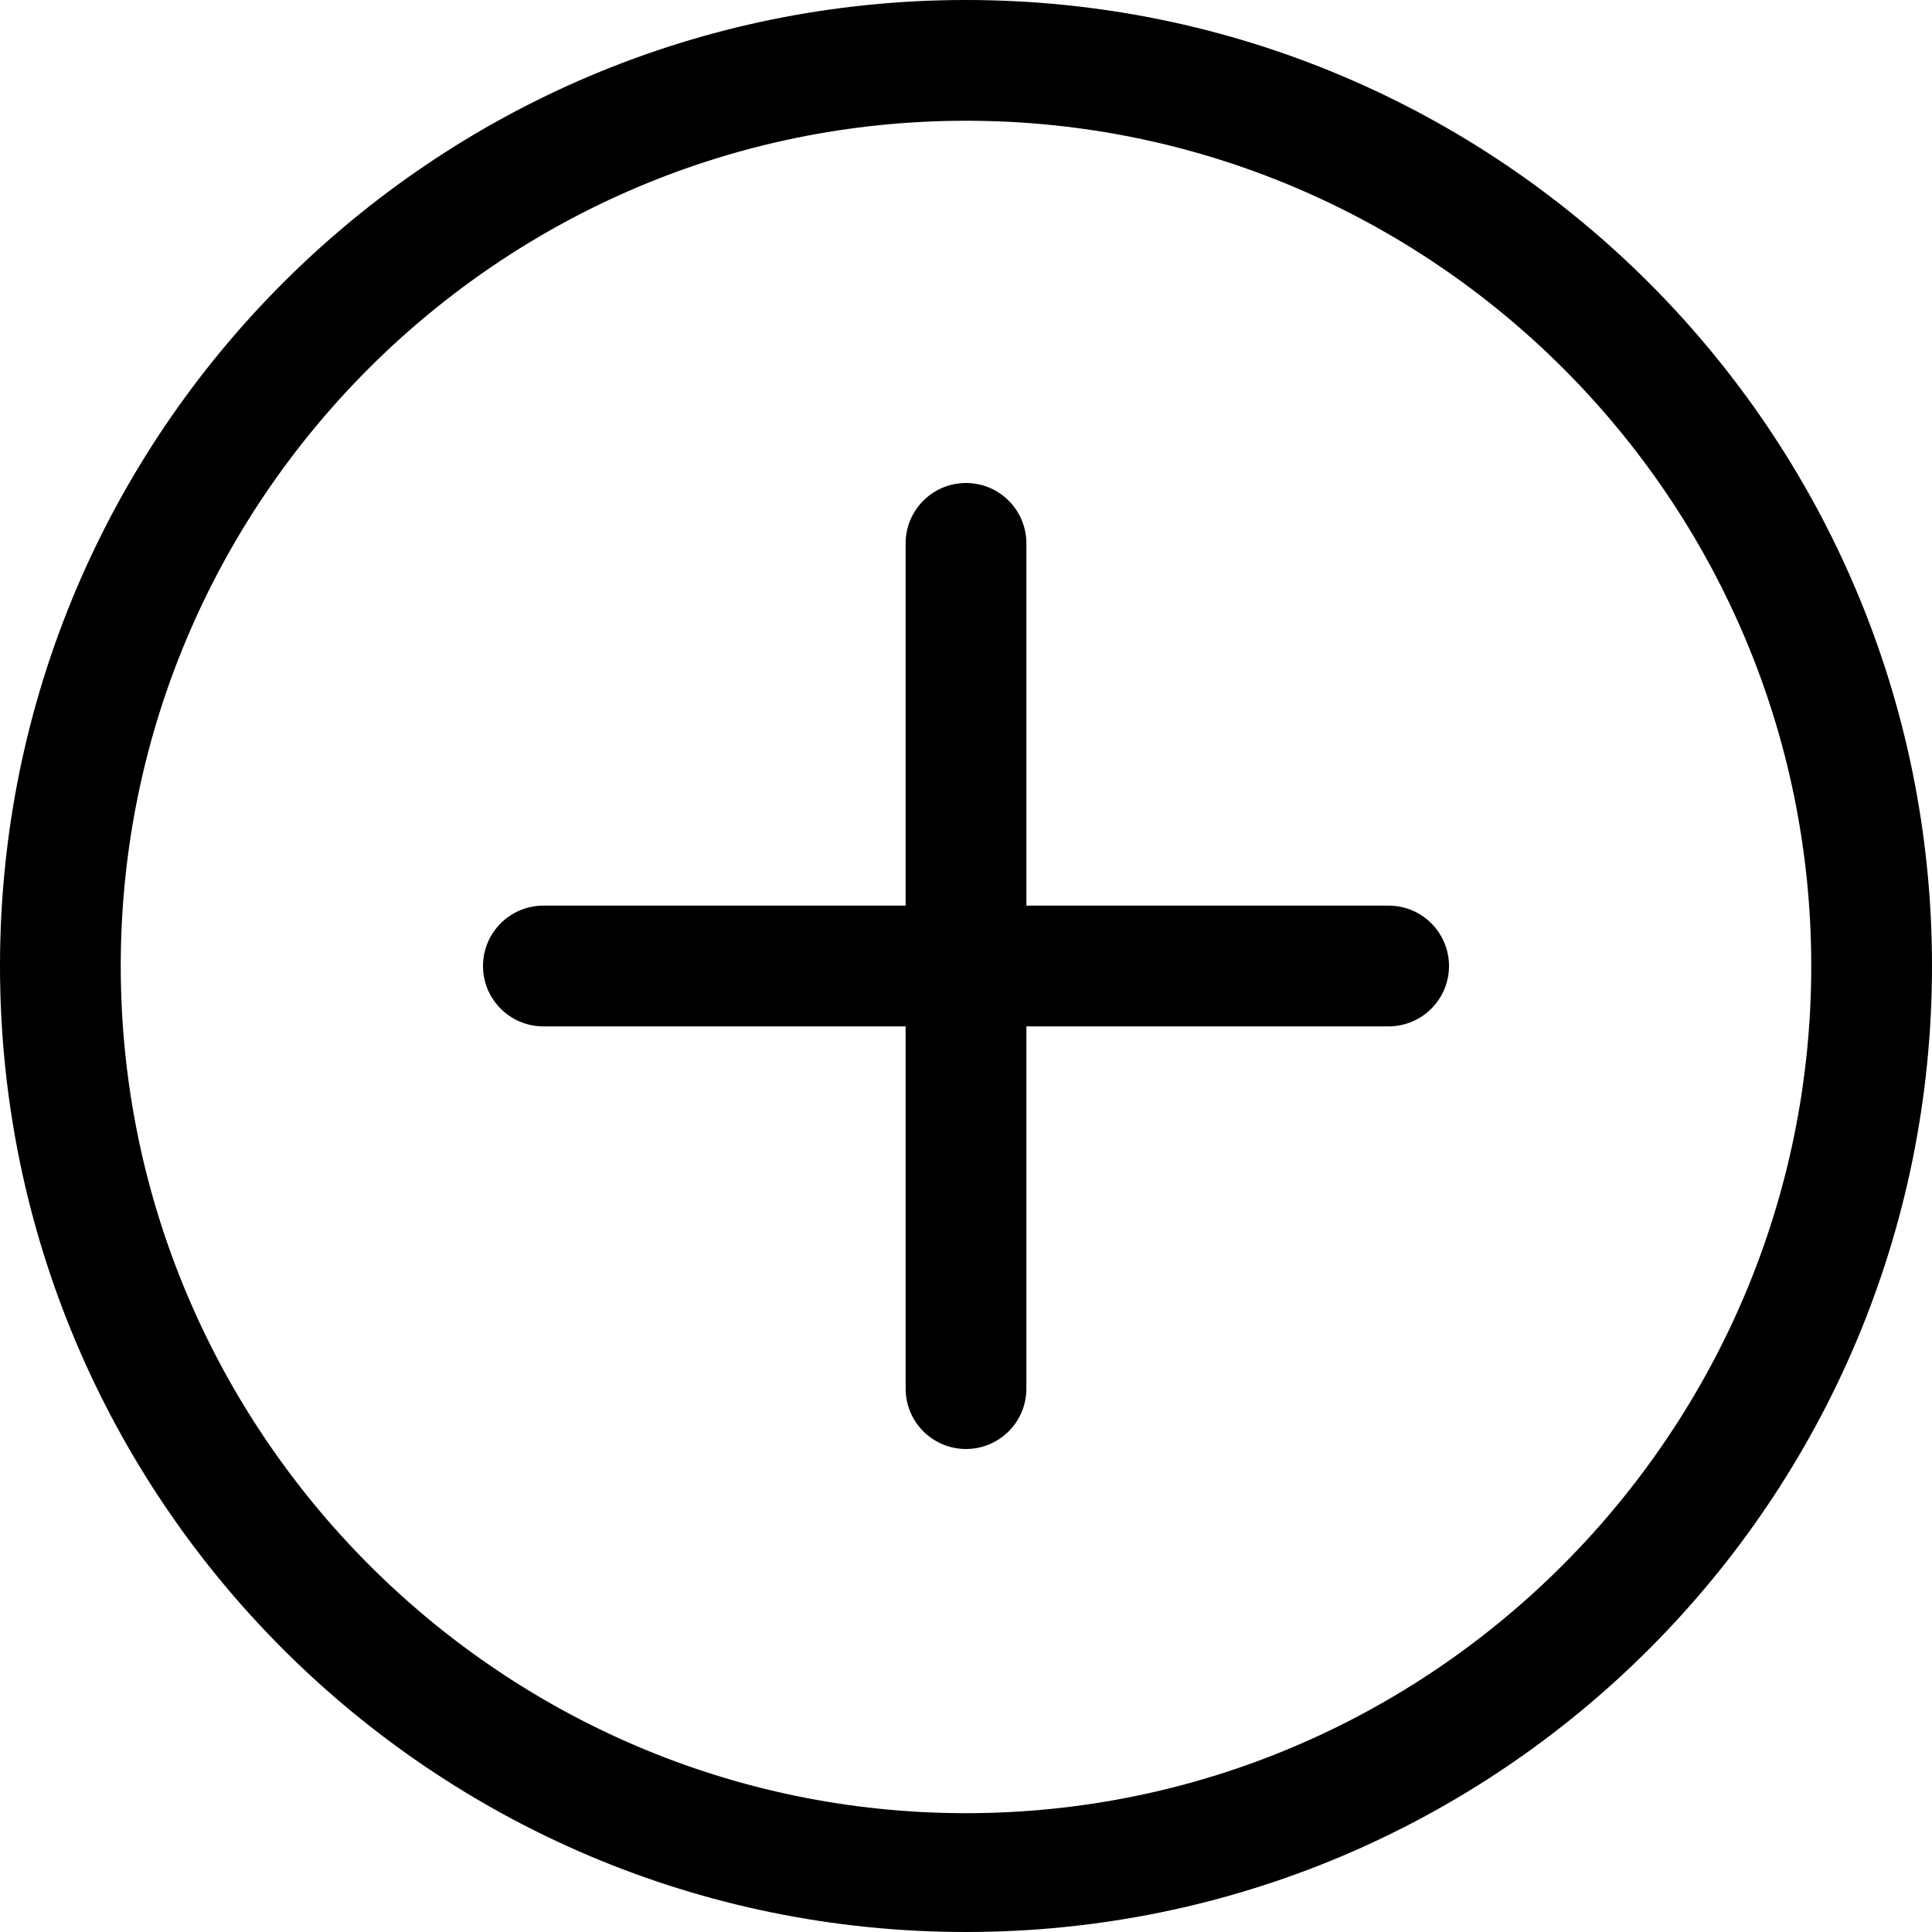
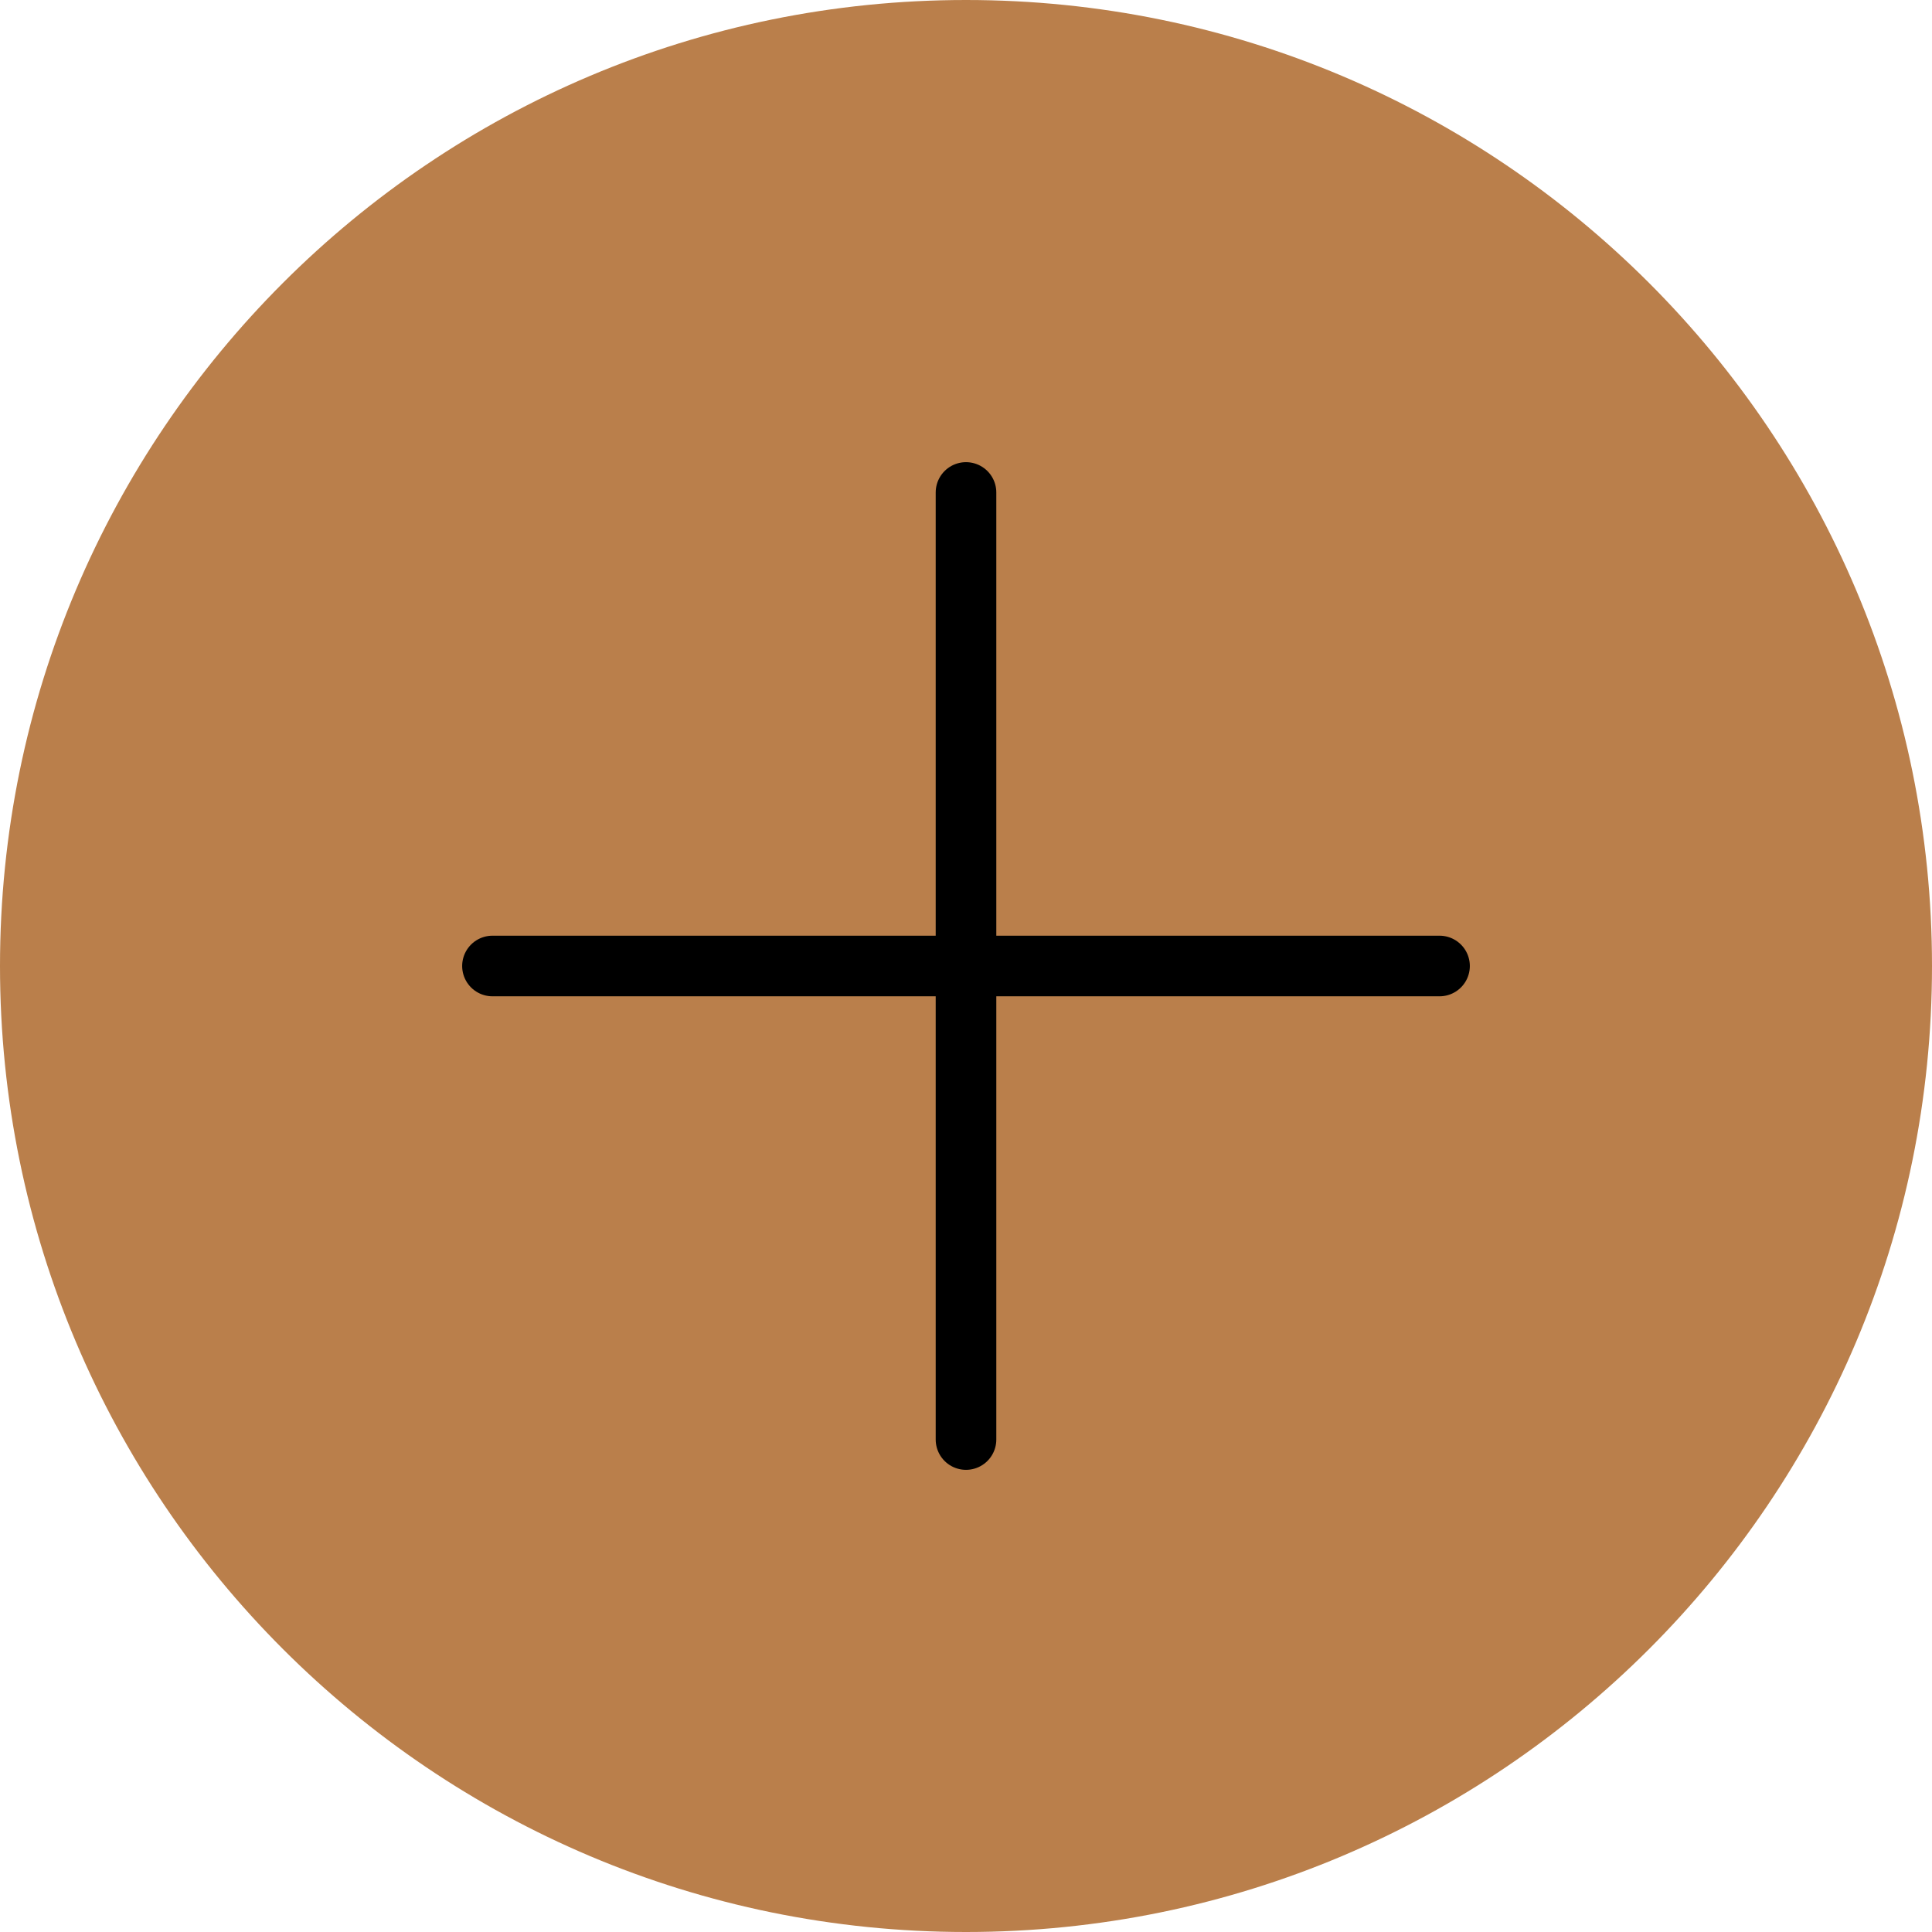
- <svg xmlns="http://www.w3.org/2000/svg" fill="#000000" width="800px" height="800px" viewBox="0 0 32 32" version="1.1">
-   <path d="M16 0c-8.836 0-16 7.163-16 16s7.163 16 16 16c8.837 0 16-7.163 16-16s-7.163-16-16-16zM16 30.032c-7.72 0-14-6.312-14-14.032s6.28-14 14-14 14 6.28 14 14-6.28 14.032-14 14.032zM23 15h-6v-6c0-0.552-0.448-1-1-1s-1 0.448-1 1v6h-6c-0.552 0-1 0.448-1 1s0.448 1 1 1h6v6c0 0.552 0.448 1 1 1s1-0.448 1-1v-6h6c0.552 0 1-0.448 1-1s-0.448-1-1-1z" />
+ <svg xmlns="http://www.w3.org/2000/svg" width="800px" height="800px" viewBox="-0.24 -0.24 24.48 24.48" fill="none">
+   <g id="SVGRepo_bgCarrier" stroke-width="0">
+     <rect x="-0.24" y="-0.24" width="24.48" height="24.48" rx="12.24" fill="#ba7f4b" strokewidth="0" />
+   </g>
+   <g id="SVGRepo_tracerCarrier" stroke-linecap="round" stroke-linejoin="round" />
+   <g id="SVGRepo_iconCarrier">
+     <path d="M6 12H18M12 6V18" stroke="#000000" stroke-width="0.768" stroke-linecap="round" stroke-linejoin="round" />
+   </g>
</svg>
